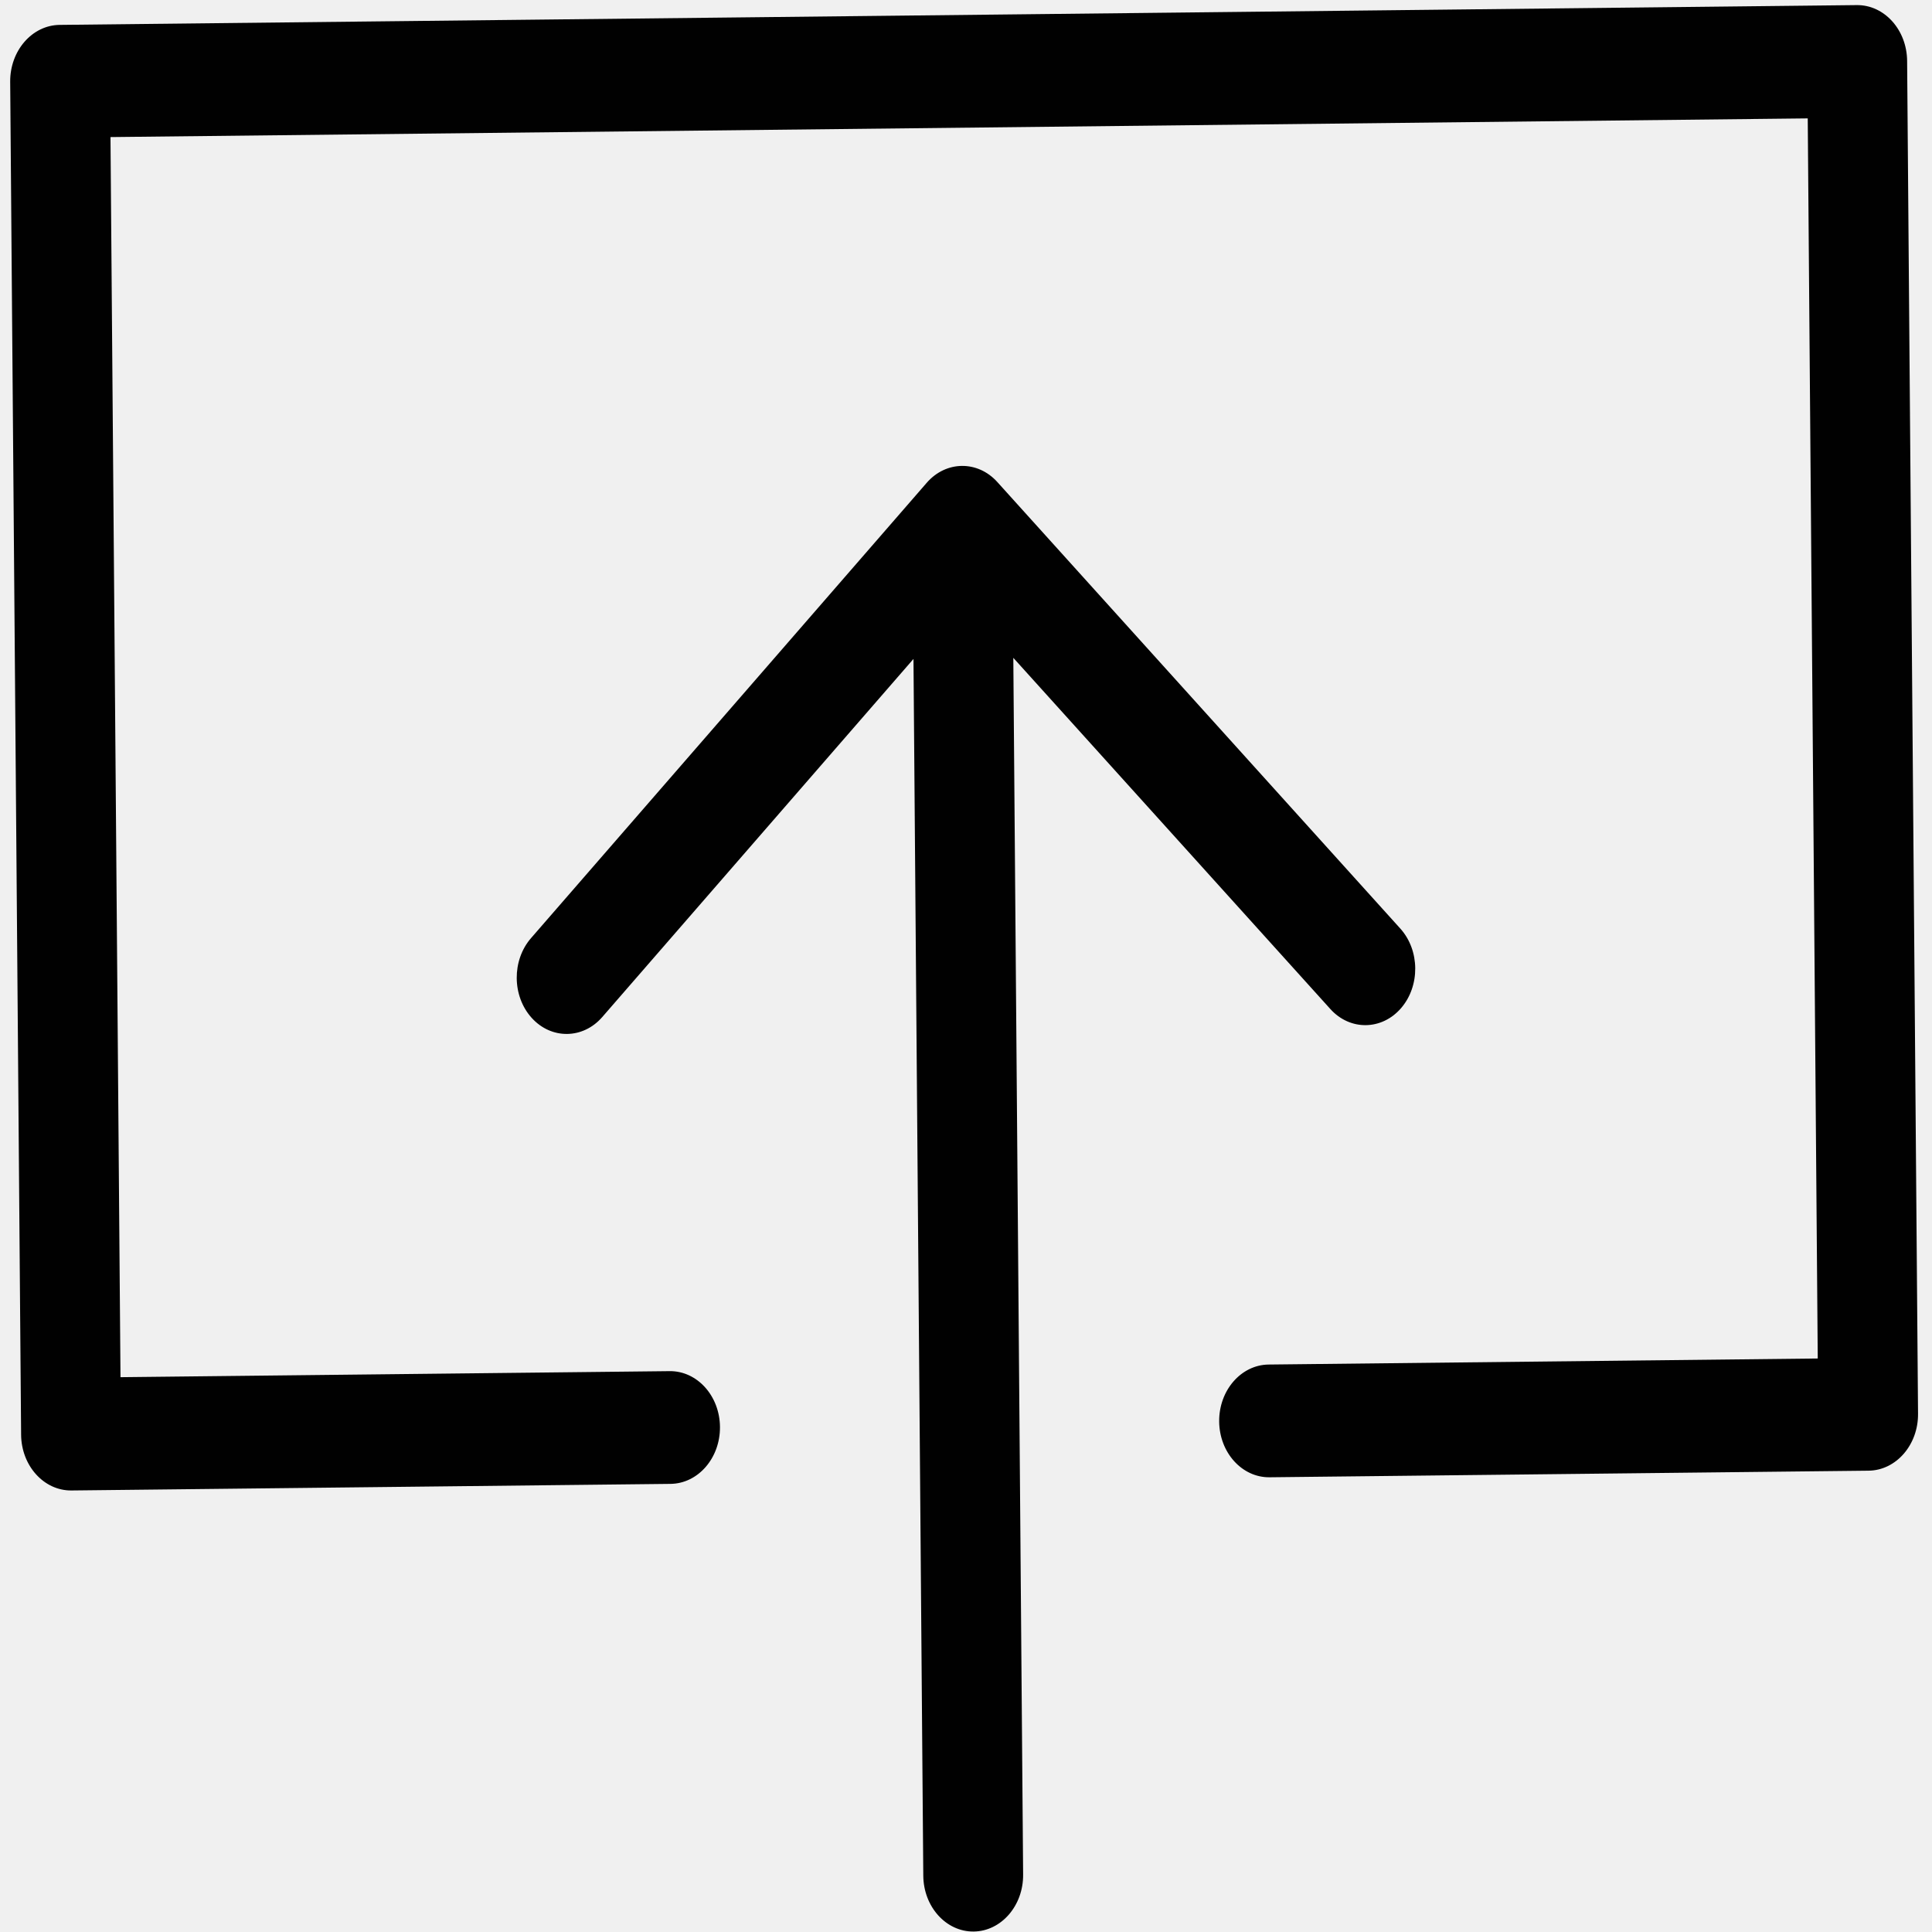
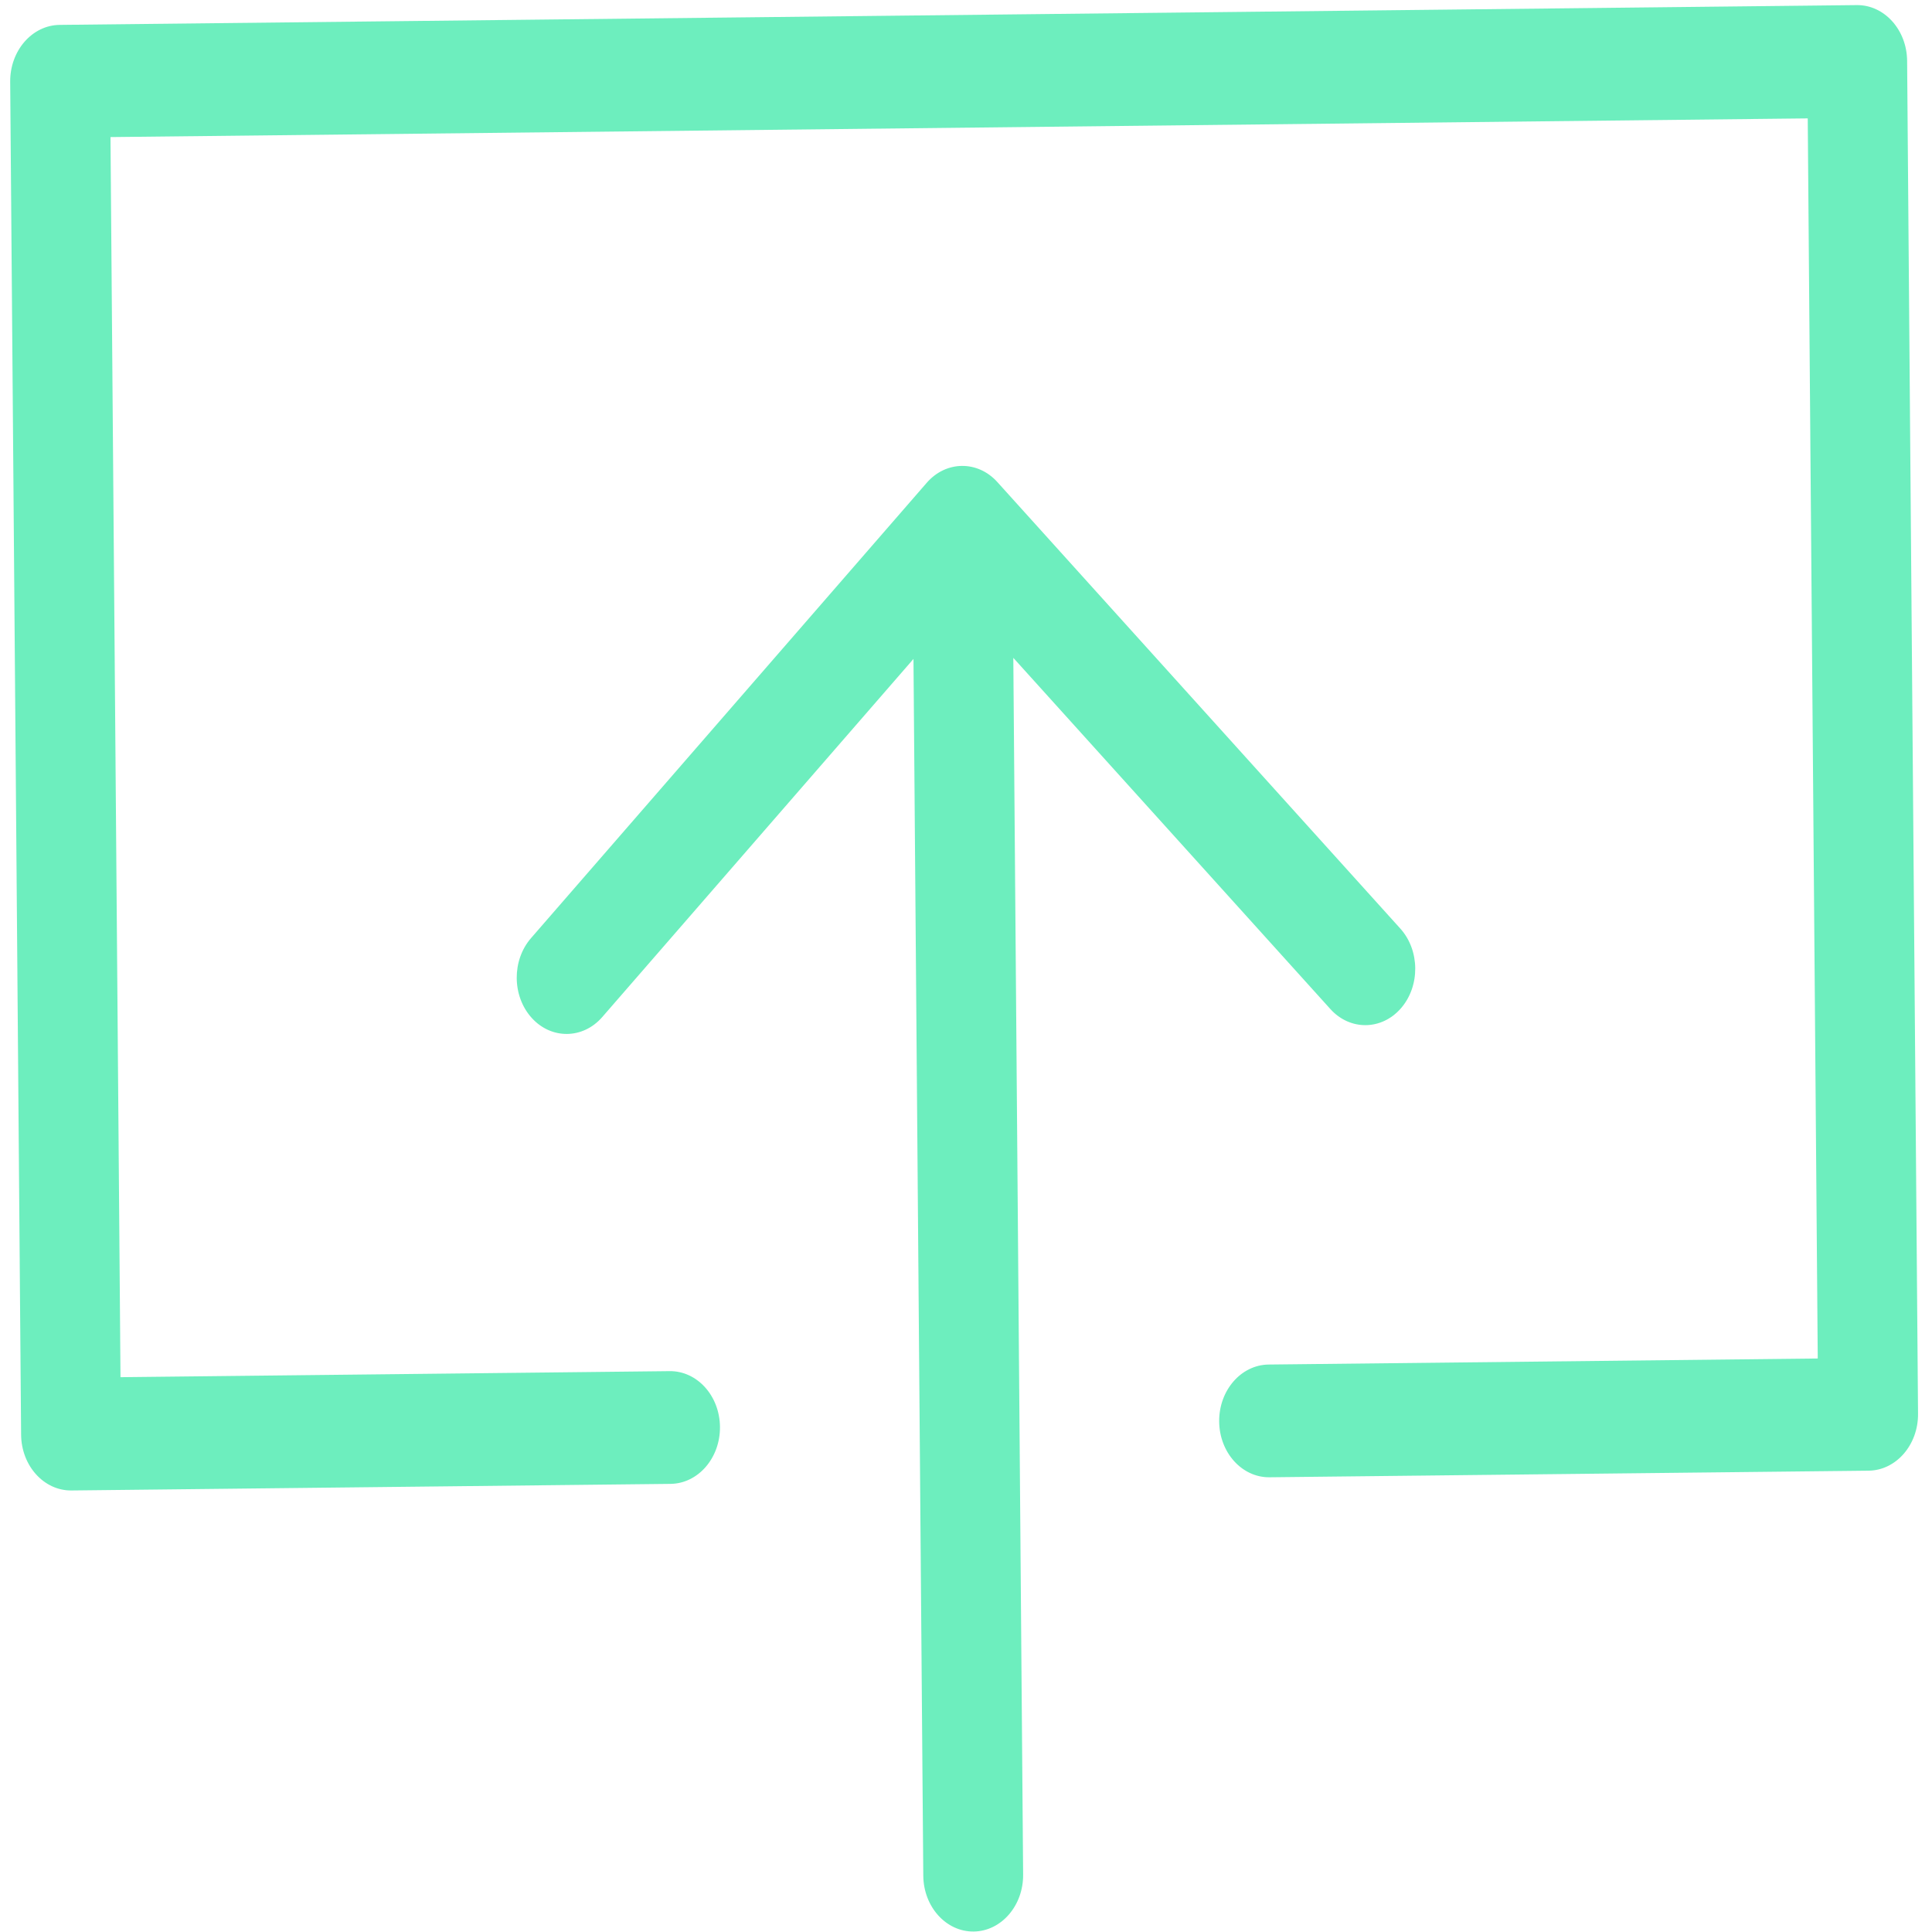
<svg xmlns="http://www.w3.org/2000/svg" width="128" height="128" version="1.1" id="svg871">
  <defs id="defs875" />
  <g id="g863">
-     <rect fill="#f0f0f0" id="canvas_background" height="130" width="130" y="-1" x="-1" />
+     <rect fill="none" id="canvas_background" height="130" width="130" y="-1" x="-1" />
  </g>
  <g id="g1069" transform="matrix(1.576736,0.00414606,-0.00288814,1.09835,-10.97162,54.43743)" style="opacity:0.995">
    <g stroke="none" stroke-width="1" fill="none" fill-rule="evenodd" id="g1051" transform="matrix(0.05067878,6.800122,-4.194951,0.08215161,99.36567,-77.06366)">
-       <path d="M 9.707,12 H 20.5 c 0.276,0 0.5,0.224 0.5,0.5 0,0.276 -0.224,0.5 -0.5,0.5 H 9.707 l 3.146,3.146 c 0.195,0.195 0.195,0.512 0,0.707 -0.195,0.195 -0.512,0.195 -0.707,0 l -4,-4 c -0.195,-0.195 -0.195,-0.512 0,-0.707 L 12.146,8.146 c 0.195,-0.195 0.512,-0.195 0.707,0 0.195,0.195 0.195,0.512 0,0.707 z M 16,21 v -5.5 c 0,-0.276 0.224,-0.5 0.5,-0.5 0.276,0 0.5,0.224 0.5,0.5 v 6 C 17,21.776 16.776,22 16.5,22 H 4.5 C 4.224,22 4,21.776 4,21.5 V 3.5 C 4,3.224 4.224,3 4.5,3 h 12 C 16.776,3 17,3.224 17,3.5 v 6 C 17,9.776 16.776,10 16.5,10 16.224,10 16,9.776 16,9.5 V 4 H 5 v 17 z" fill="#000000" fill-rule="nonzero" id="path1049" />
+       <path d="M 9.707,12 H 20.5 c 0.276,0 0.5,0.224 0.5,0.5 0,0.276 -0.224,0.5 -0.5,0.5 H 9.707 l 3.146,3.146 c 0.195,0.195 0.195,0.512 0,0.707 -0.195,0.195 -0.512,0.195 -0.707,0 l -4,-4 c -0.195,-0.195 -0.195,-0.512 0,-0.707 L 12.146,8.146 c 0.195,-0.195 0.512,-0.195 0.707,0 0.195,0.195 0.195,0.512 0,0.707 z M 16,21 v -5.5 c 0,-0.276 0.224,-0.5 0.5,-0.5 0.276,0 0.5,0.224 0.5,0.5 v 6 C 17,21.776 16.776,22 16.5,22 H 4.5 C 4.224,22 4,21.776 4,21.5 V 3.5 C 4,3.224 4.224,3 4.5,3 h 12 C 16.776,3 17,3.224 17,3.5 v 6 C 17,9.776 16.776,10 16.5,10 16.224,10 16,9.776 16,9.5 V 4 H 5 v 17 z" fill="#6ceebe" fill-rule="nonzero" id="path1049" />
    </g>
  </g>
</svg>
